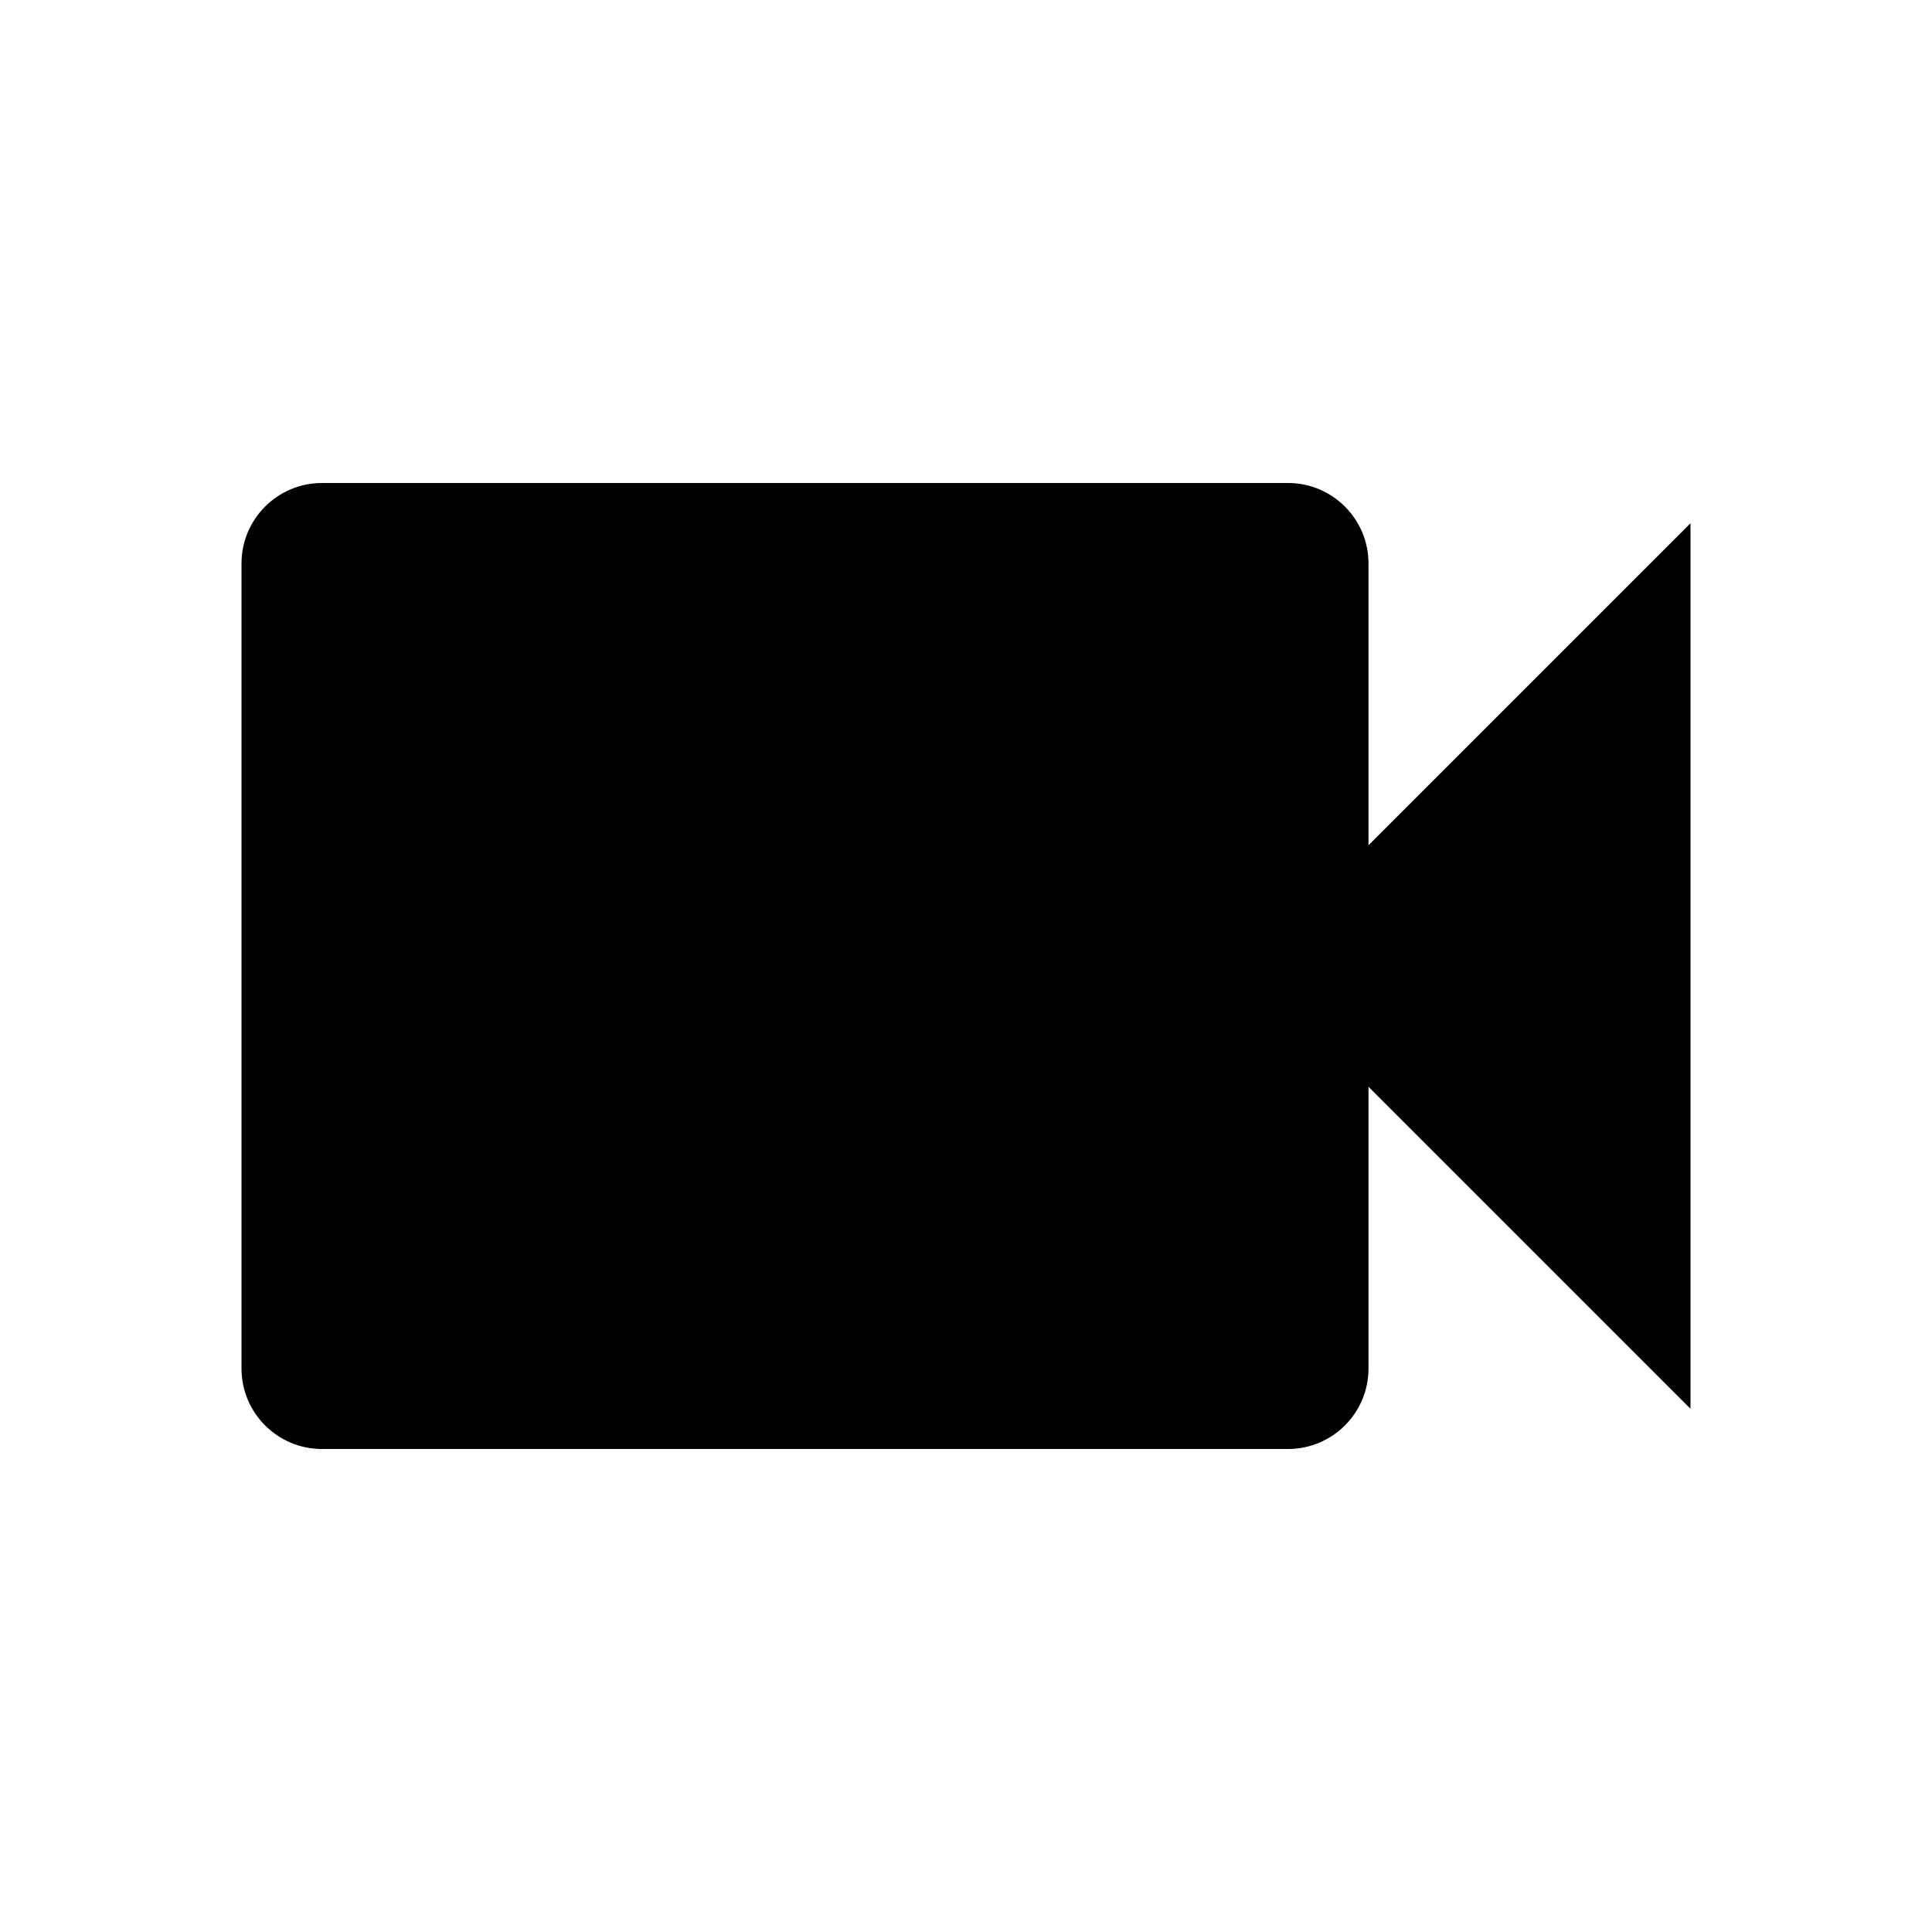
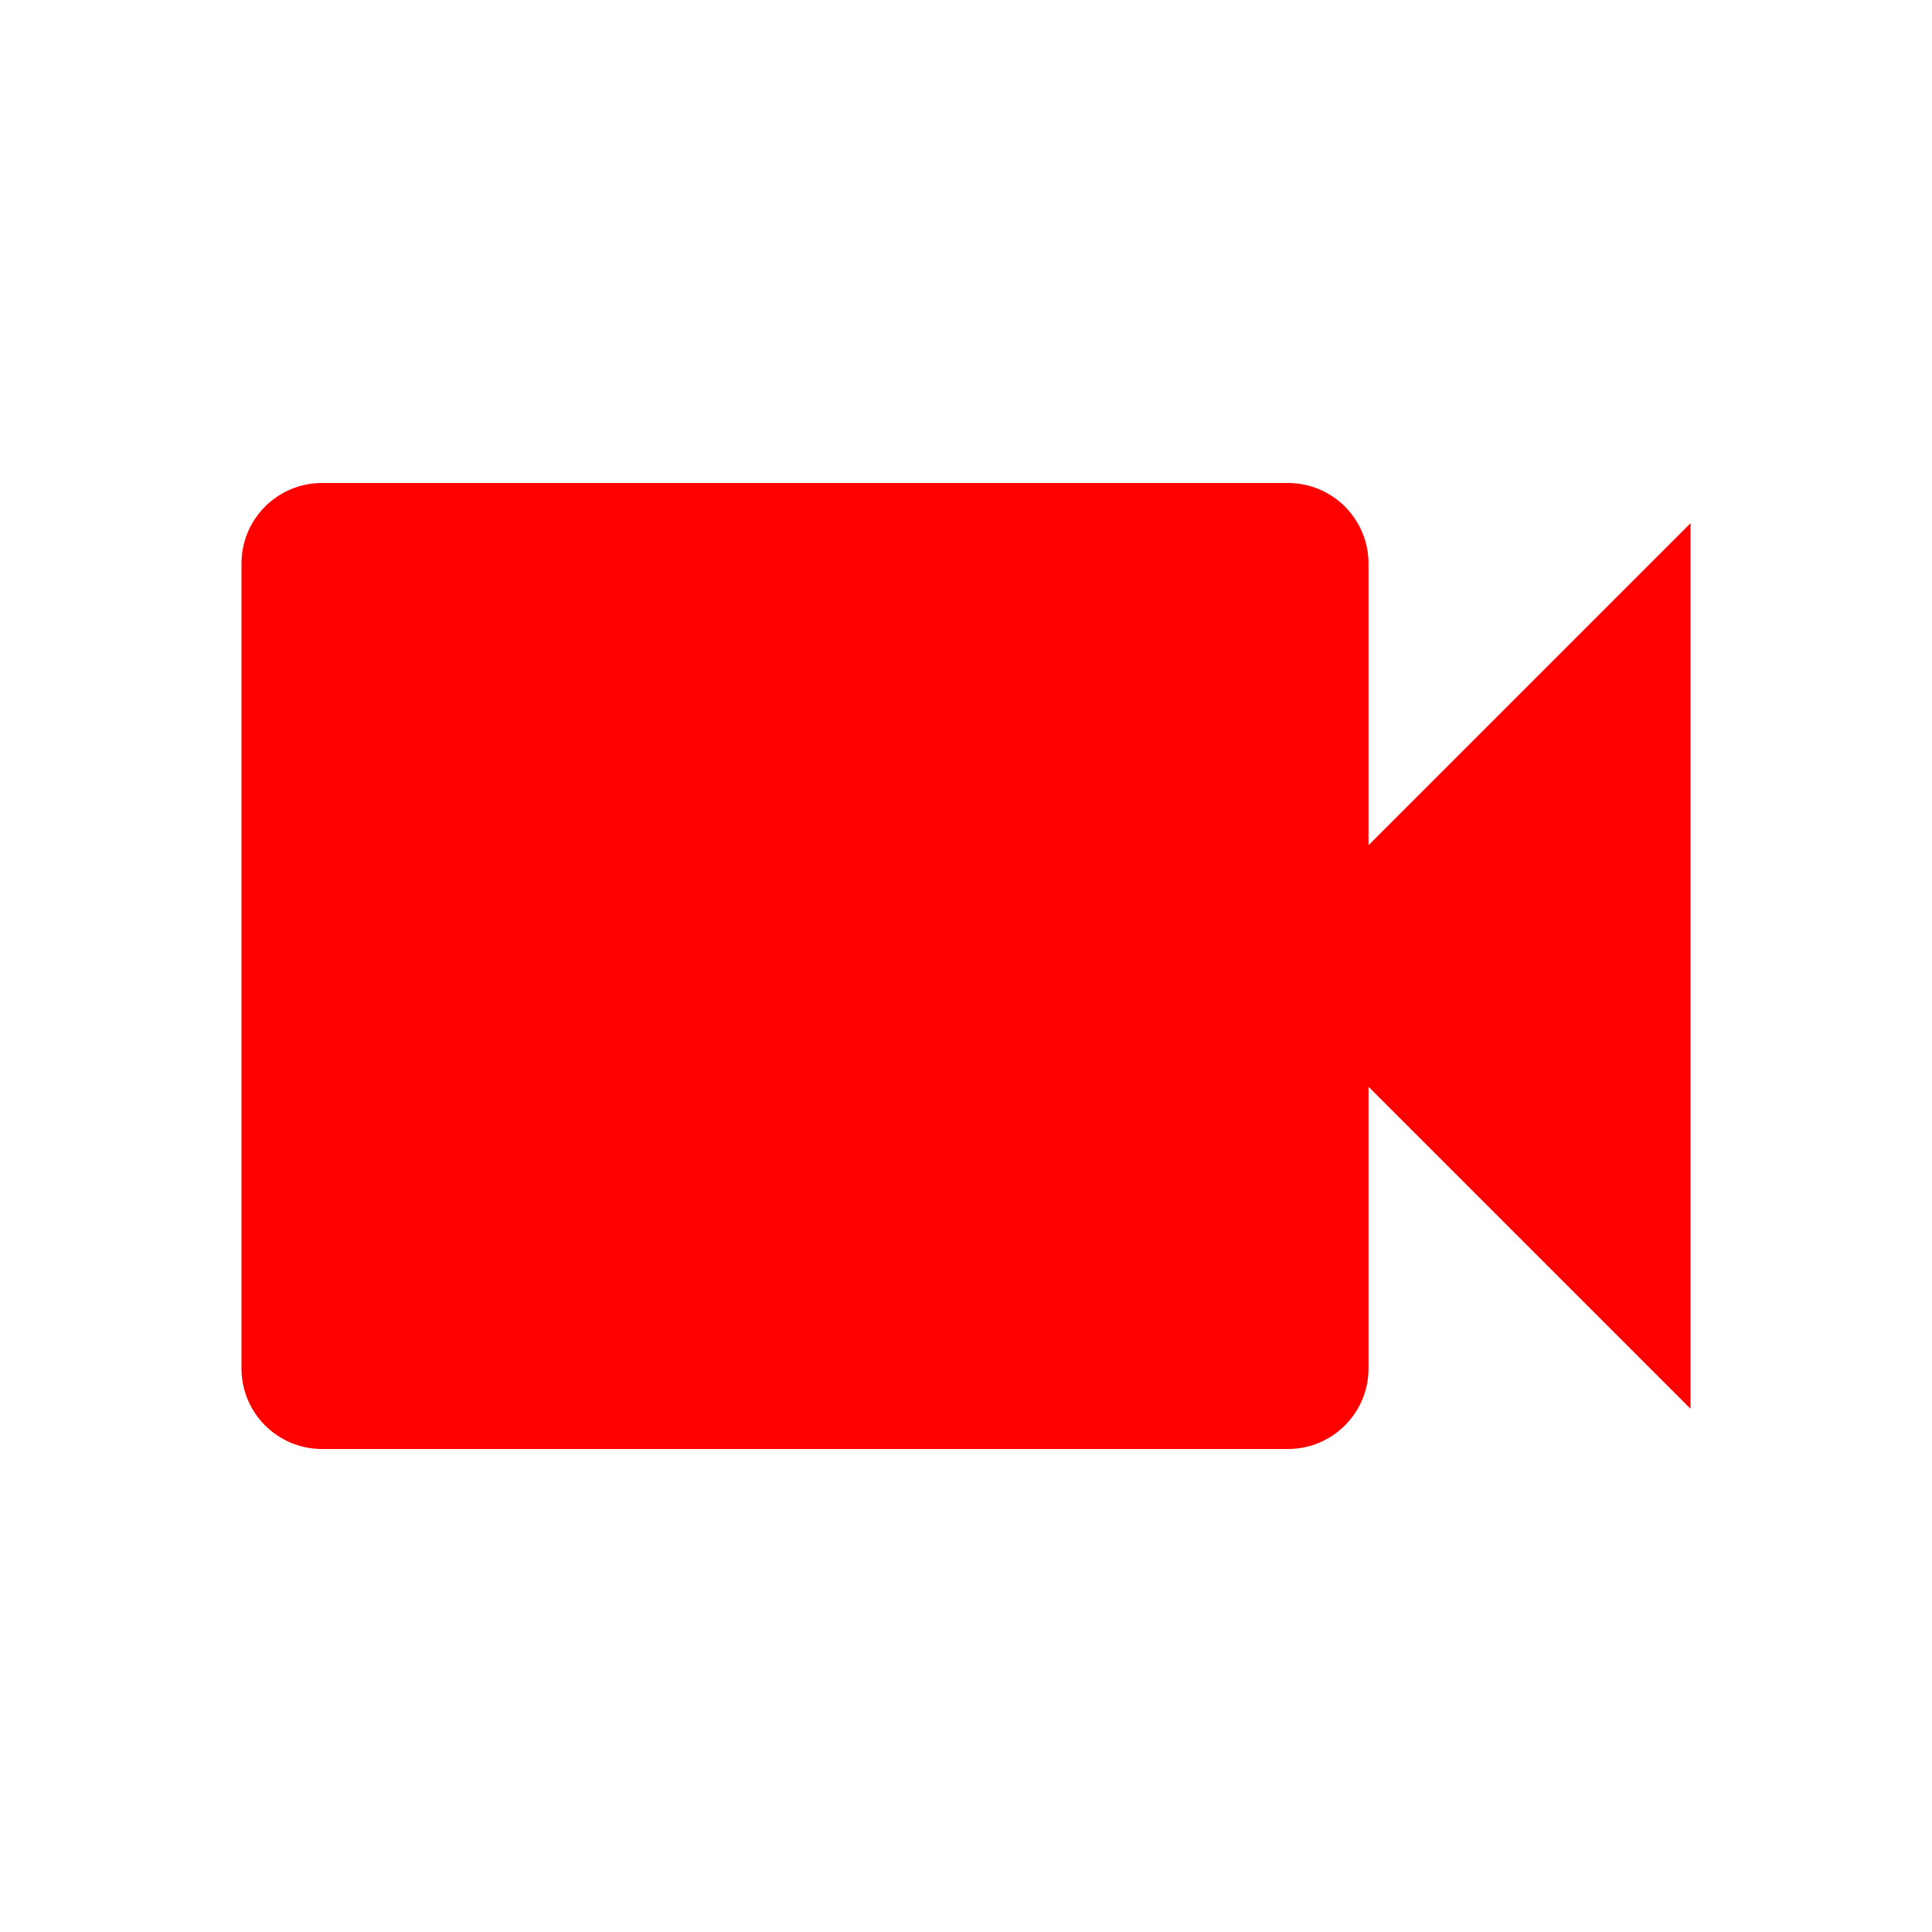
<svg xmlns="http://www.w3.org/2000/svg" id="mdi-video" viewBox="0 0 24 24">
-   <path d="M17,10.5V7A1,1 0 0,0 16,6H4A1,1 0 0,0 3,7V17A1,1 0 0,0 4,18H16A1,1 0 0,0 17,17V13.5L21,17.5V6.5L17,10.5Z" />
+   <path d="M17,10.5V7A1,1 0 0,0 16,6H4A1,1 0 0,0 3,7V17A1,1 0 0,0 4,18H16A1,1 0 0,0 17,17V13.5L21,17.5V6.5L17,10.5Z" fill="red" />
</svg>
